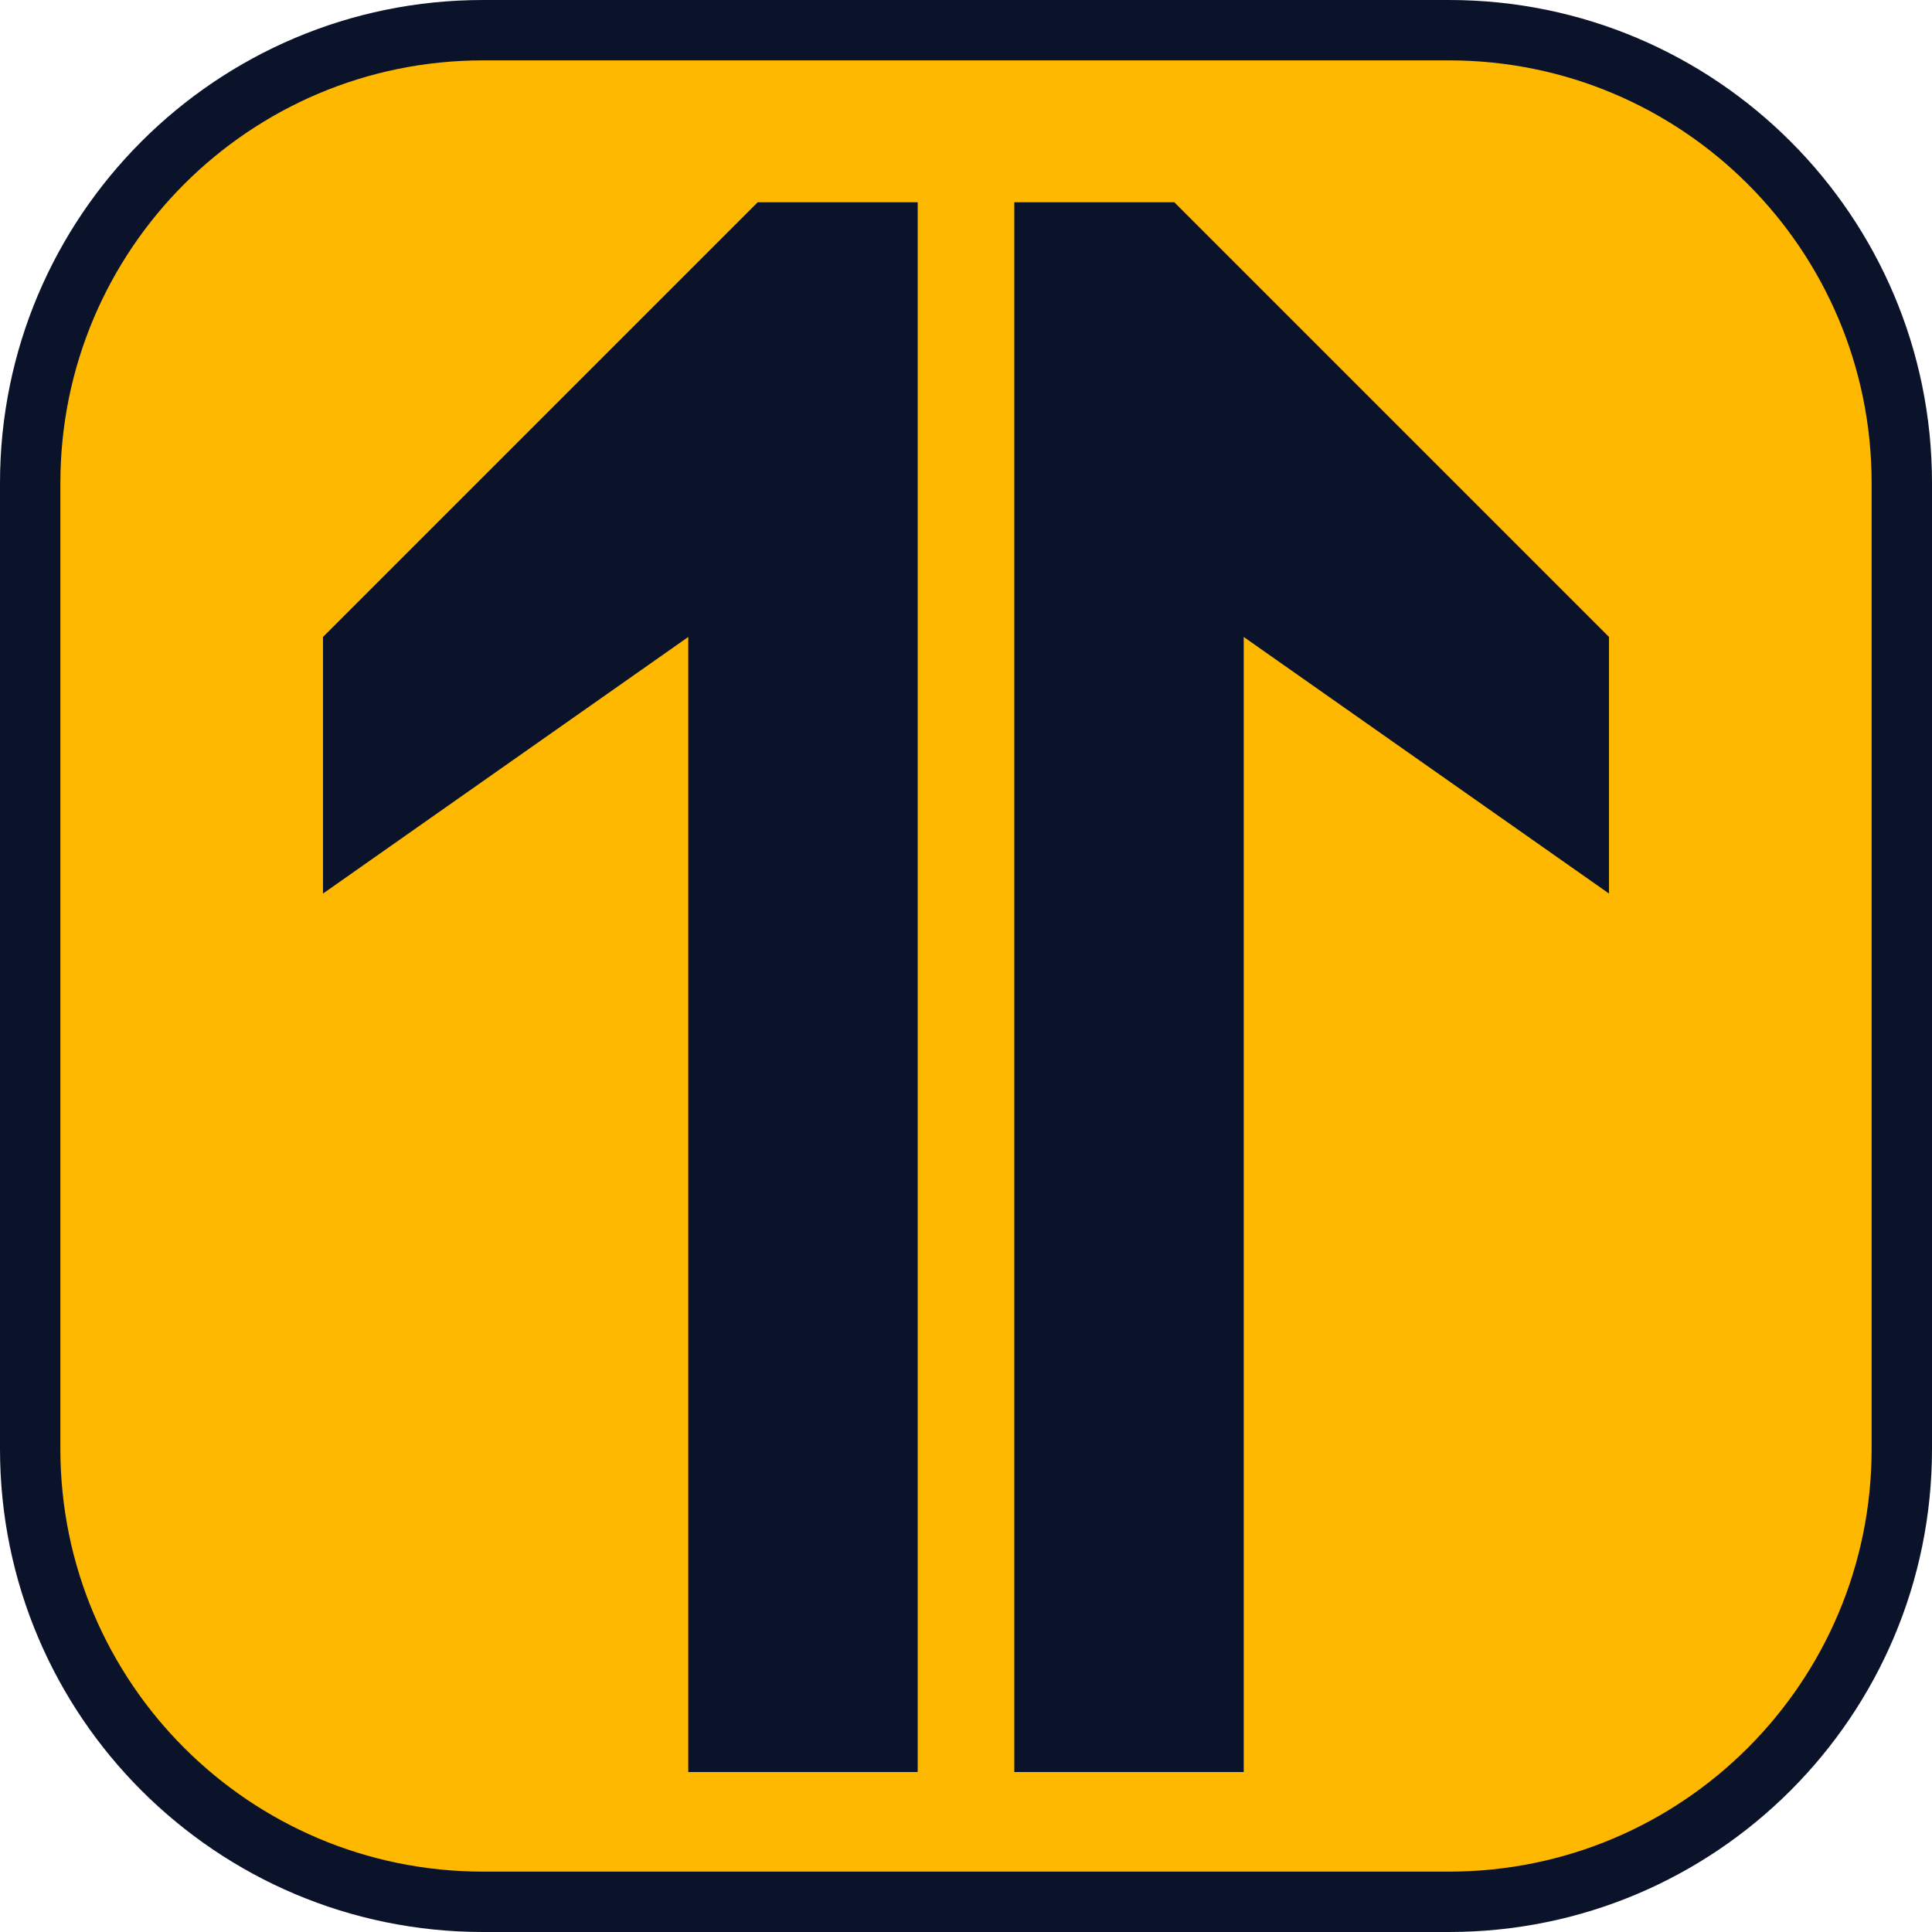
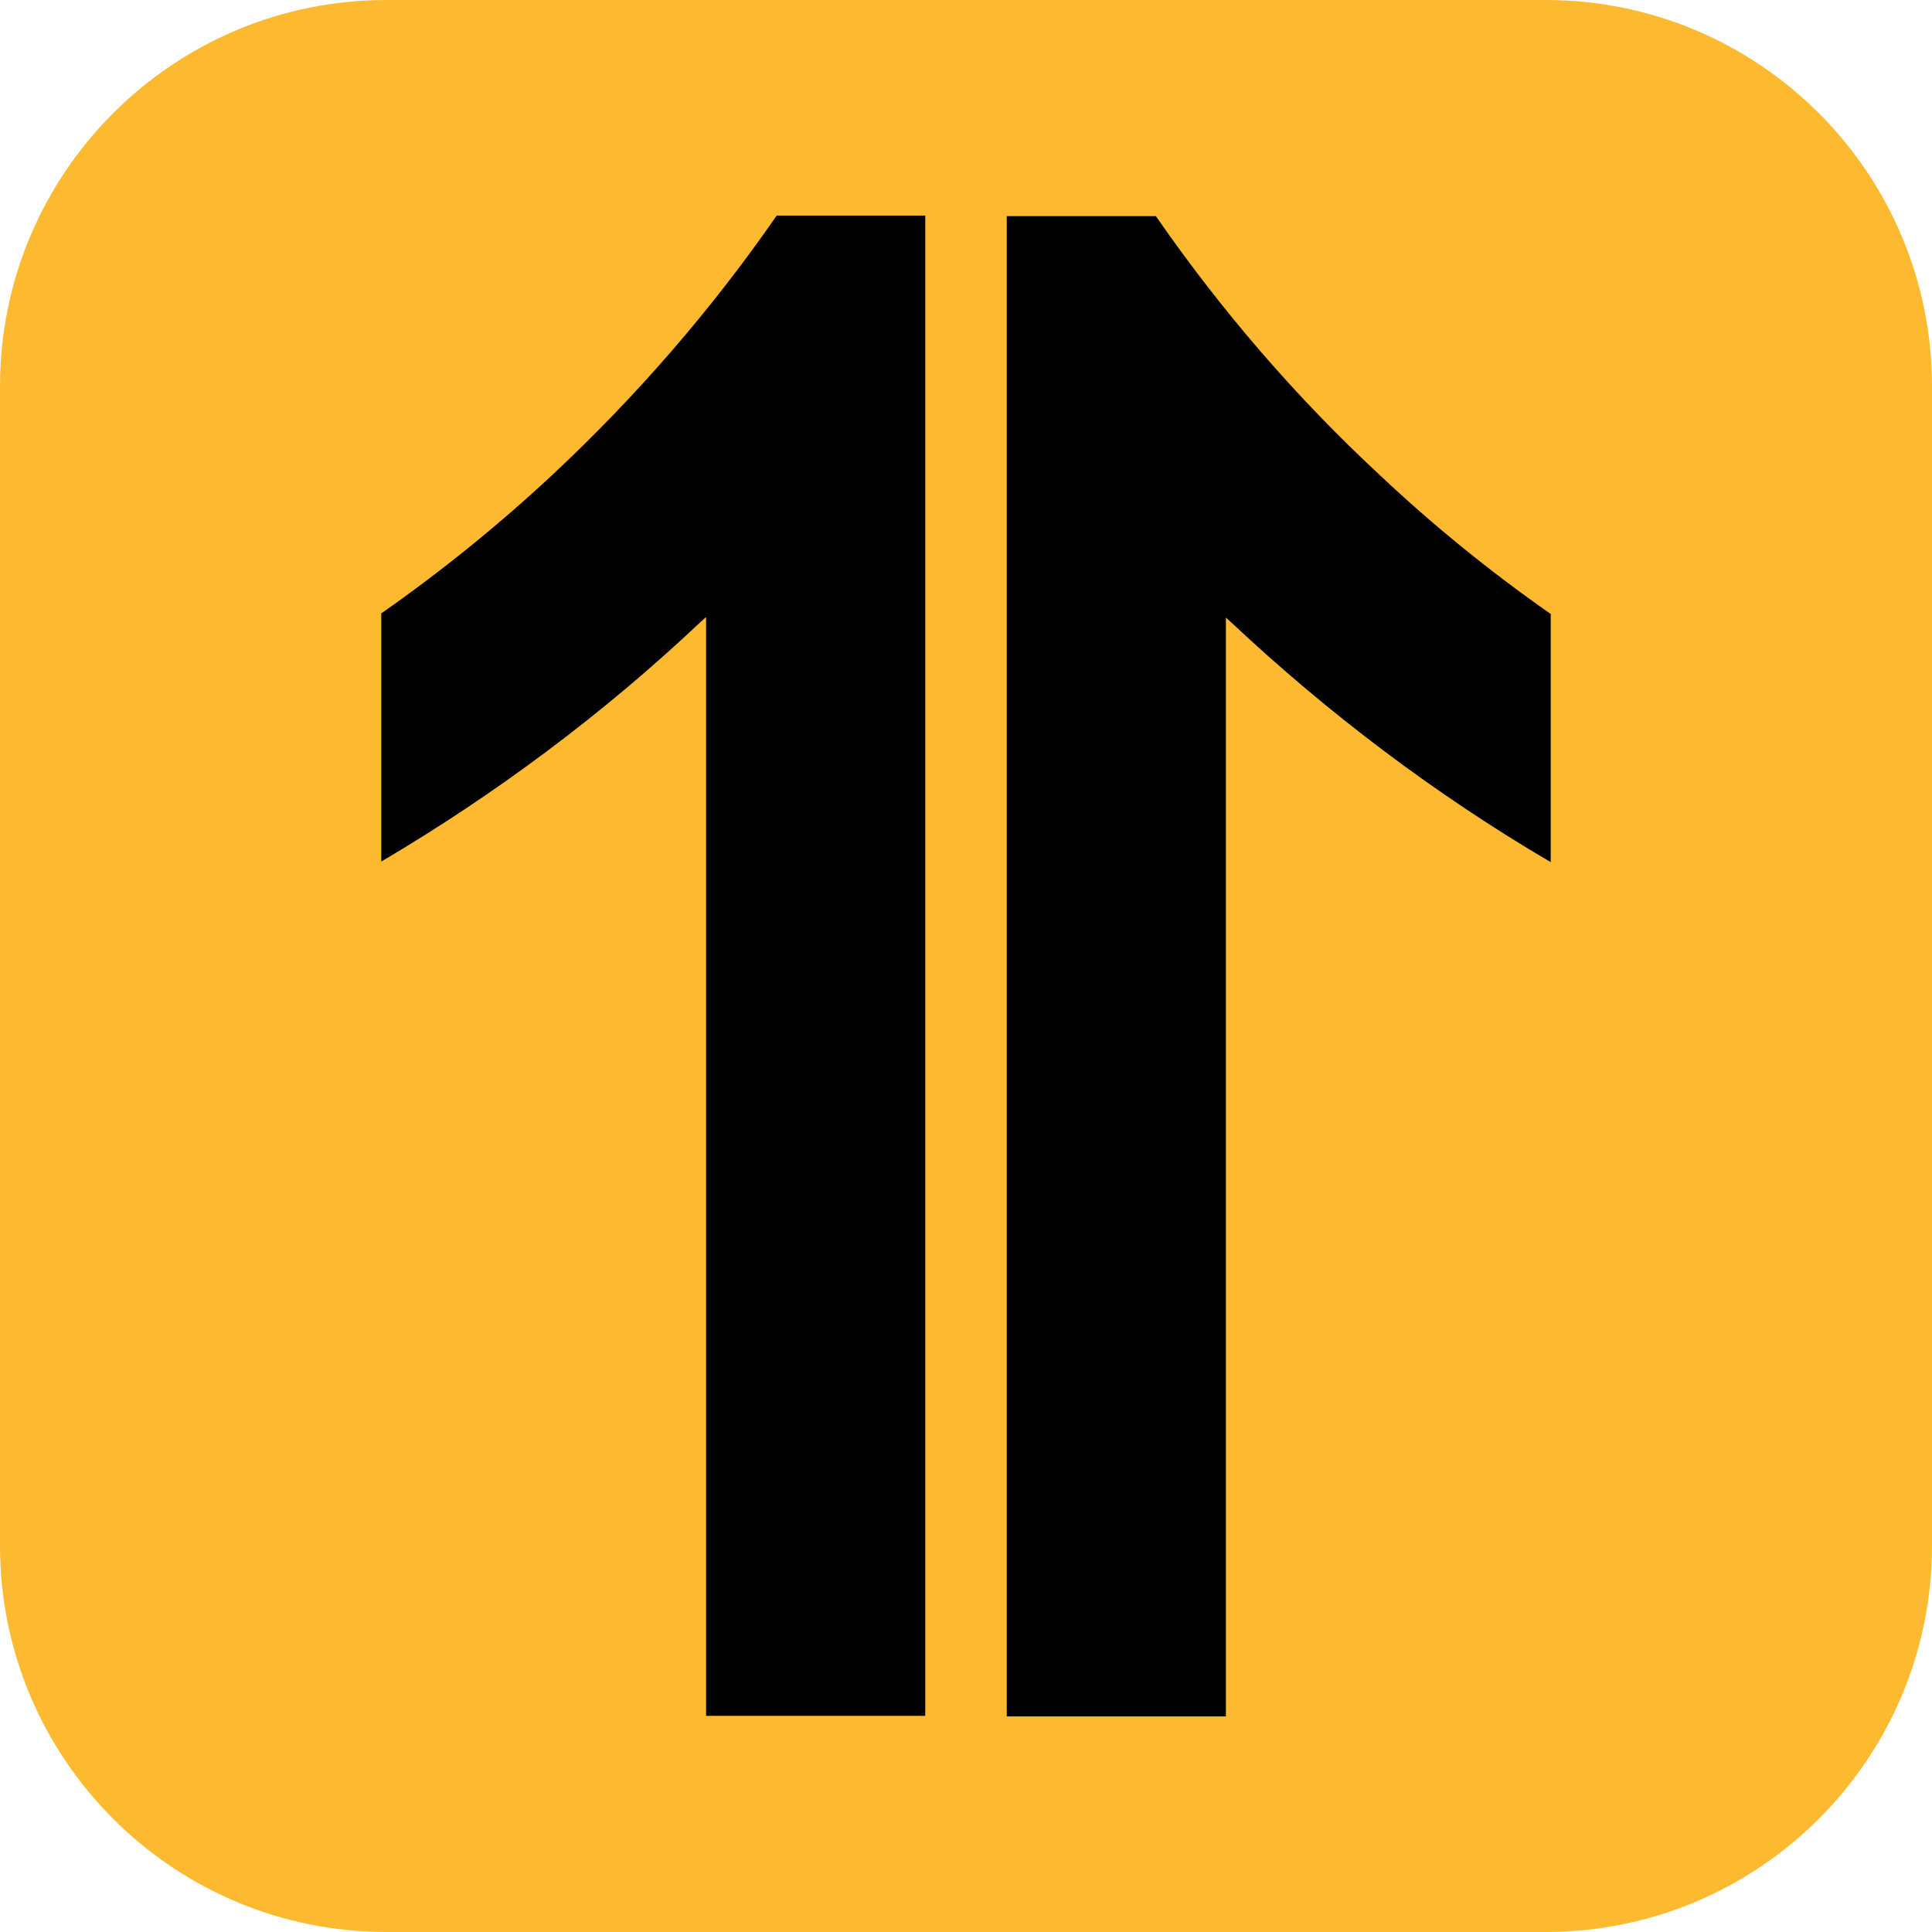
- <svg xmlns="http://www.w3.org/2000/svg" width="64" height="64" viewBox="0 0 64 64" fill="none">
-   <rect width="64" height="64" rx="16" fill="#0B132B" />
-   <rect x="2" y="2" width="60" height="60" rx="14" fill="#FFB800" />
-   <path d="M30.4 6.7H25.1L10.7 21.1V29.6L22.8 21.1V58.7H30.4V6.7Z" fill="#0B132B" />
-   <path d="M33.6 6.7H38.9L53.3 21.1V29.6L41.2 21.1V58.7H33.6V6.7Z" fill="#0B132B" />
+ <svg xmlns="http://www.w3.org/2000/svg" width="320" height="320" viewBox="0 0 320 320" fill="none">
+   <rect width="320" height="320" rx="64" fill="#FDBA30" />
+   <g transform="translate(-124.05, -26.6)">
+     <path d="M277.3 62.4V310.8H241V128.8L240 129.7C224 144.8 206.2 158.1 187.2 169.3V128.2C197.2 121.2 206.7 113.5 215.6 105.2C229.4 92.3 241.9 77.9 252.7 62.3H277.3V62.4Z" fill="black" />
+     <path d="M380.9 128.3V169.4C361.8 158.2 344.1 144.8 328.1 129.8L327.1 128.9V310.9H290.8V62.4H315.5C326.3 78 338.7 92.4 352.6 105.3C361.4 113.6 370.9 121.3 380.9 128.3Z" fill="black" />
+   </g>
</svg>
